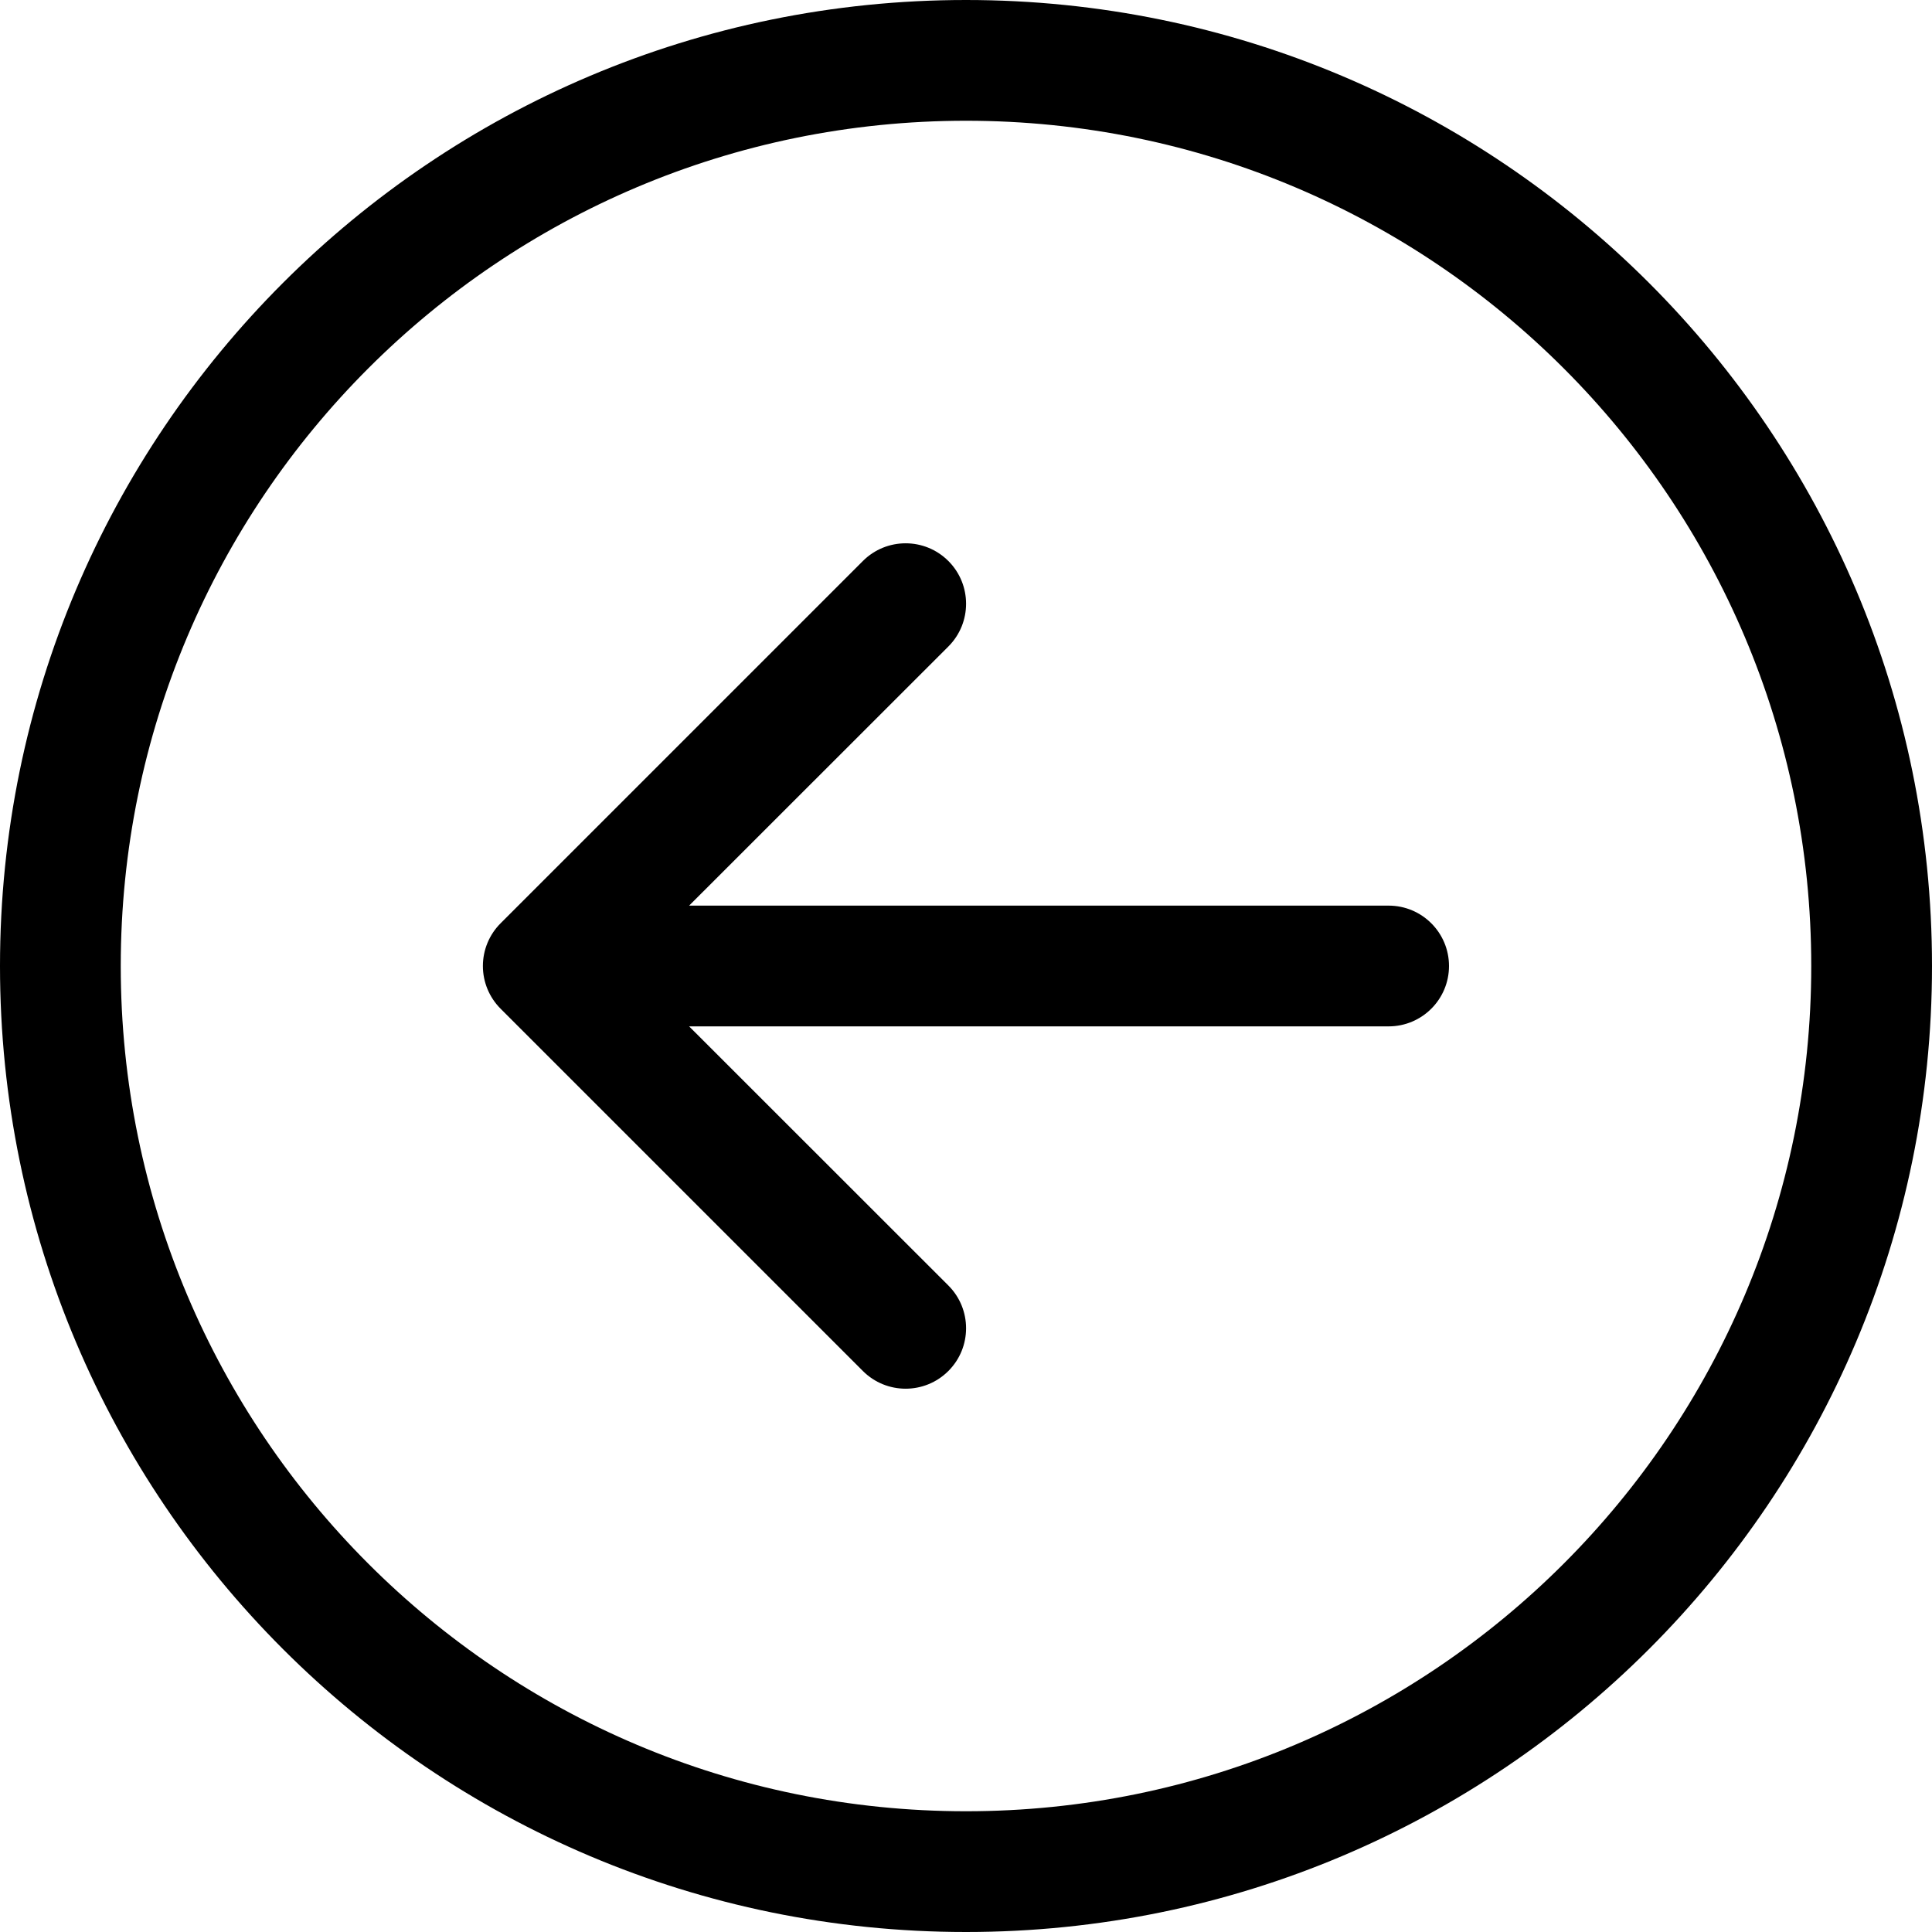
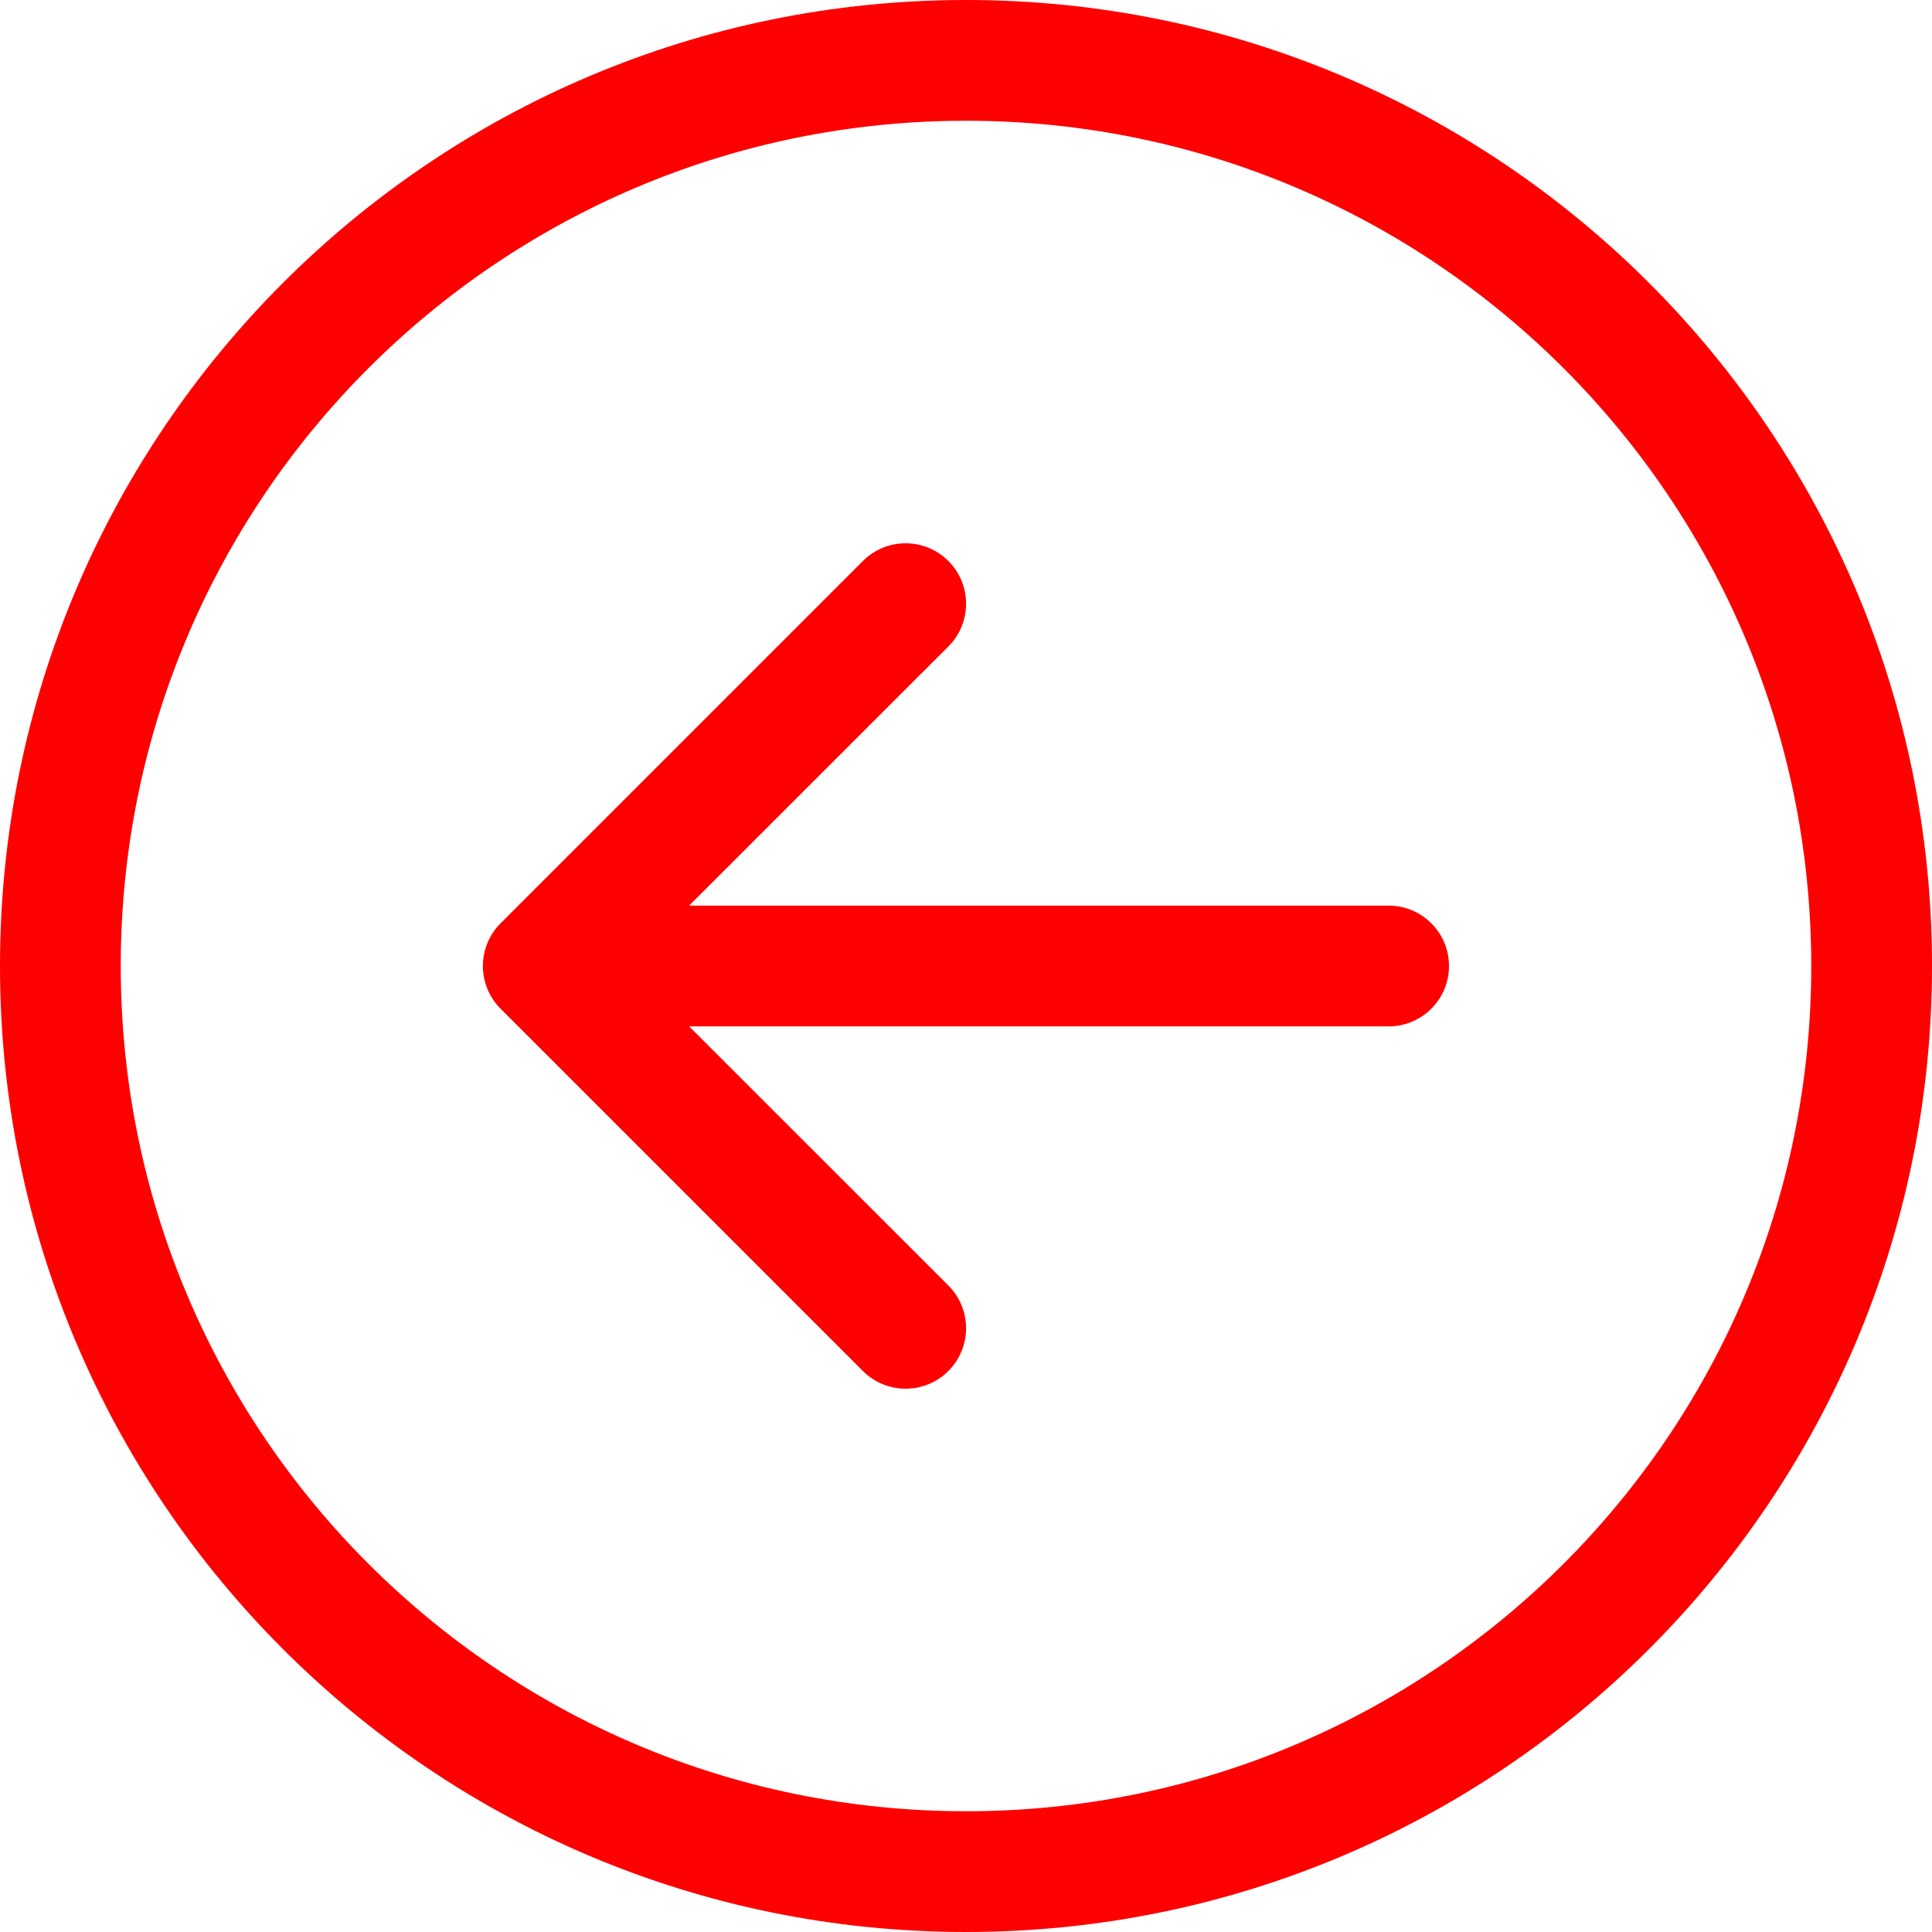
- <svg xmlns="http://www.w3.org/2000/svg" width="16" height="16" fill="currentColor" class="bi bi-arrow-left-circle" viewBox="0 0 16 16">
+ <svg xmlns="http://www.w3.org/2000/svg" width="16" height="16" fill="red" class="bi bi-arrow-left-circle" viewBox="0 0 16 16">
  <path fill-rule="evenodd" d="M1 8a7 7 0 1 0 14 0A7 7 0 0 0 1 8m15 0A8 8 0 1 1 0 8a8 8 0 0 1 16 0m-4.5-.5a.5.5 0 0 1 0 1H5.707l2.147 2.146a.5.5 0 0 1-.708.708l-3-3a.5.5 0 0 1 0-.708l3-3a.5.5 0 1 1 .708.708L5.707 7.5z" />
</svg>
